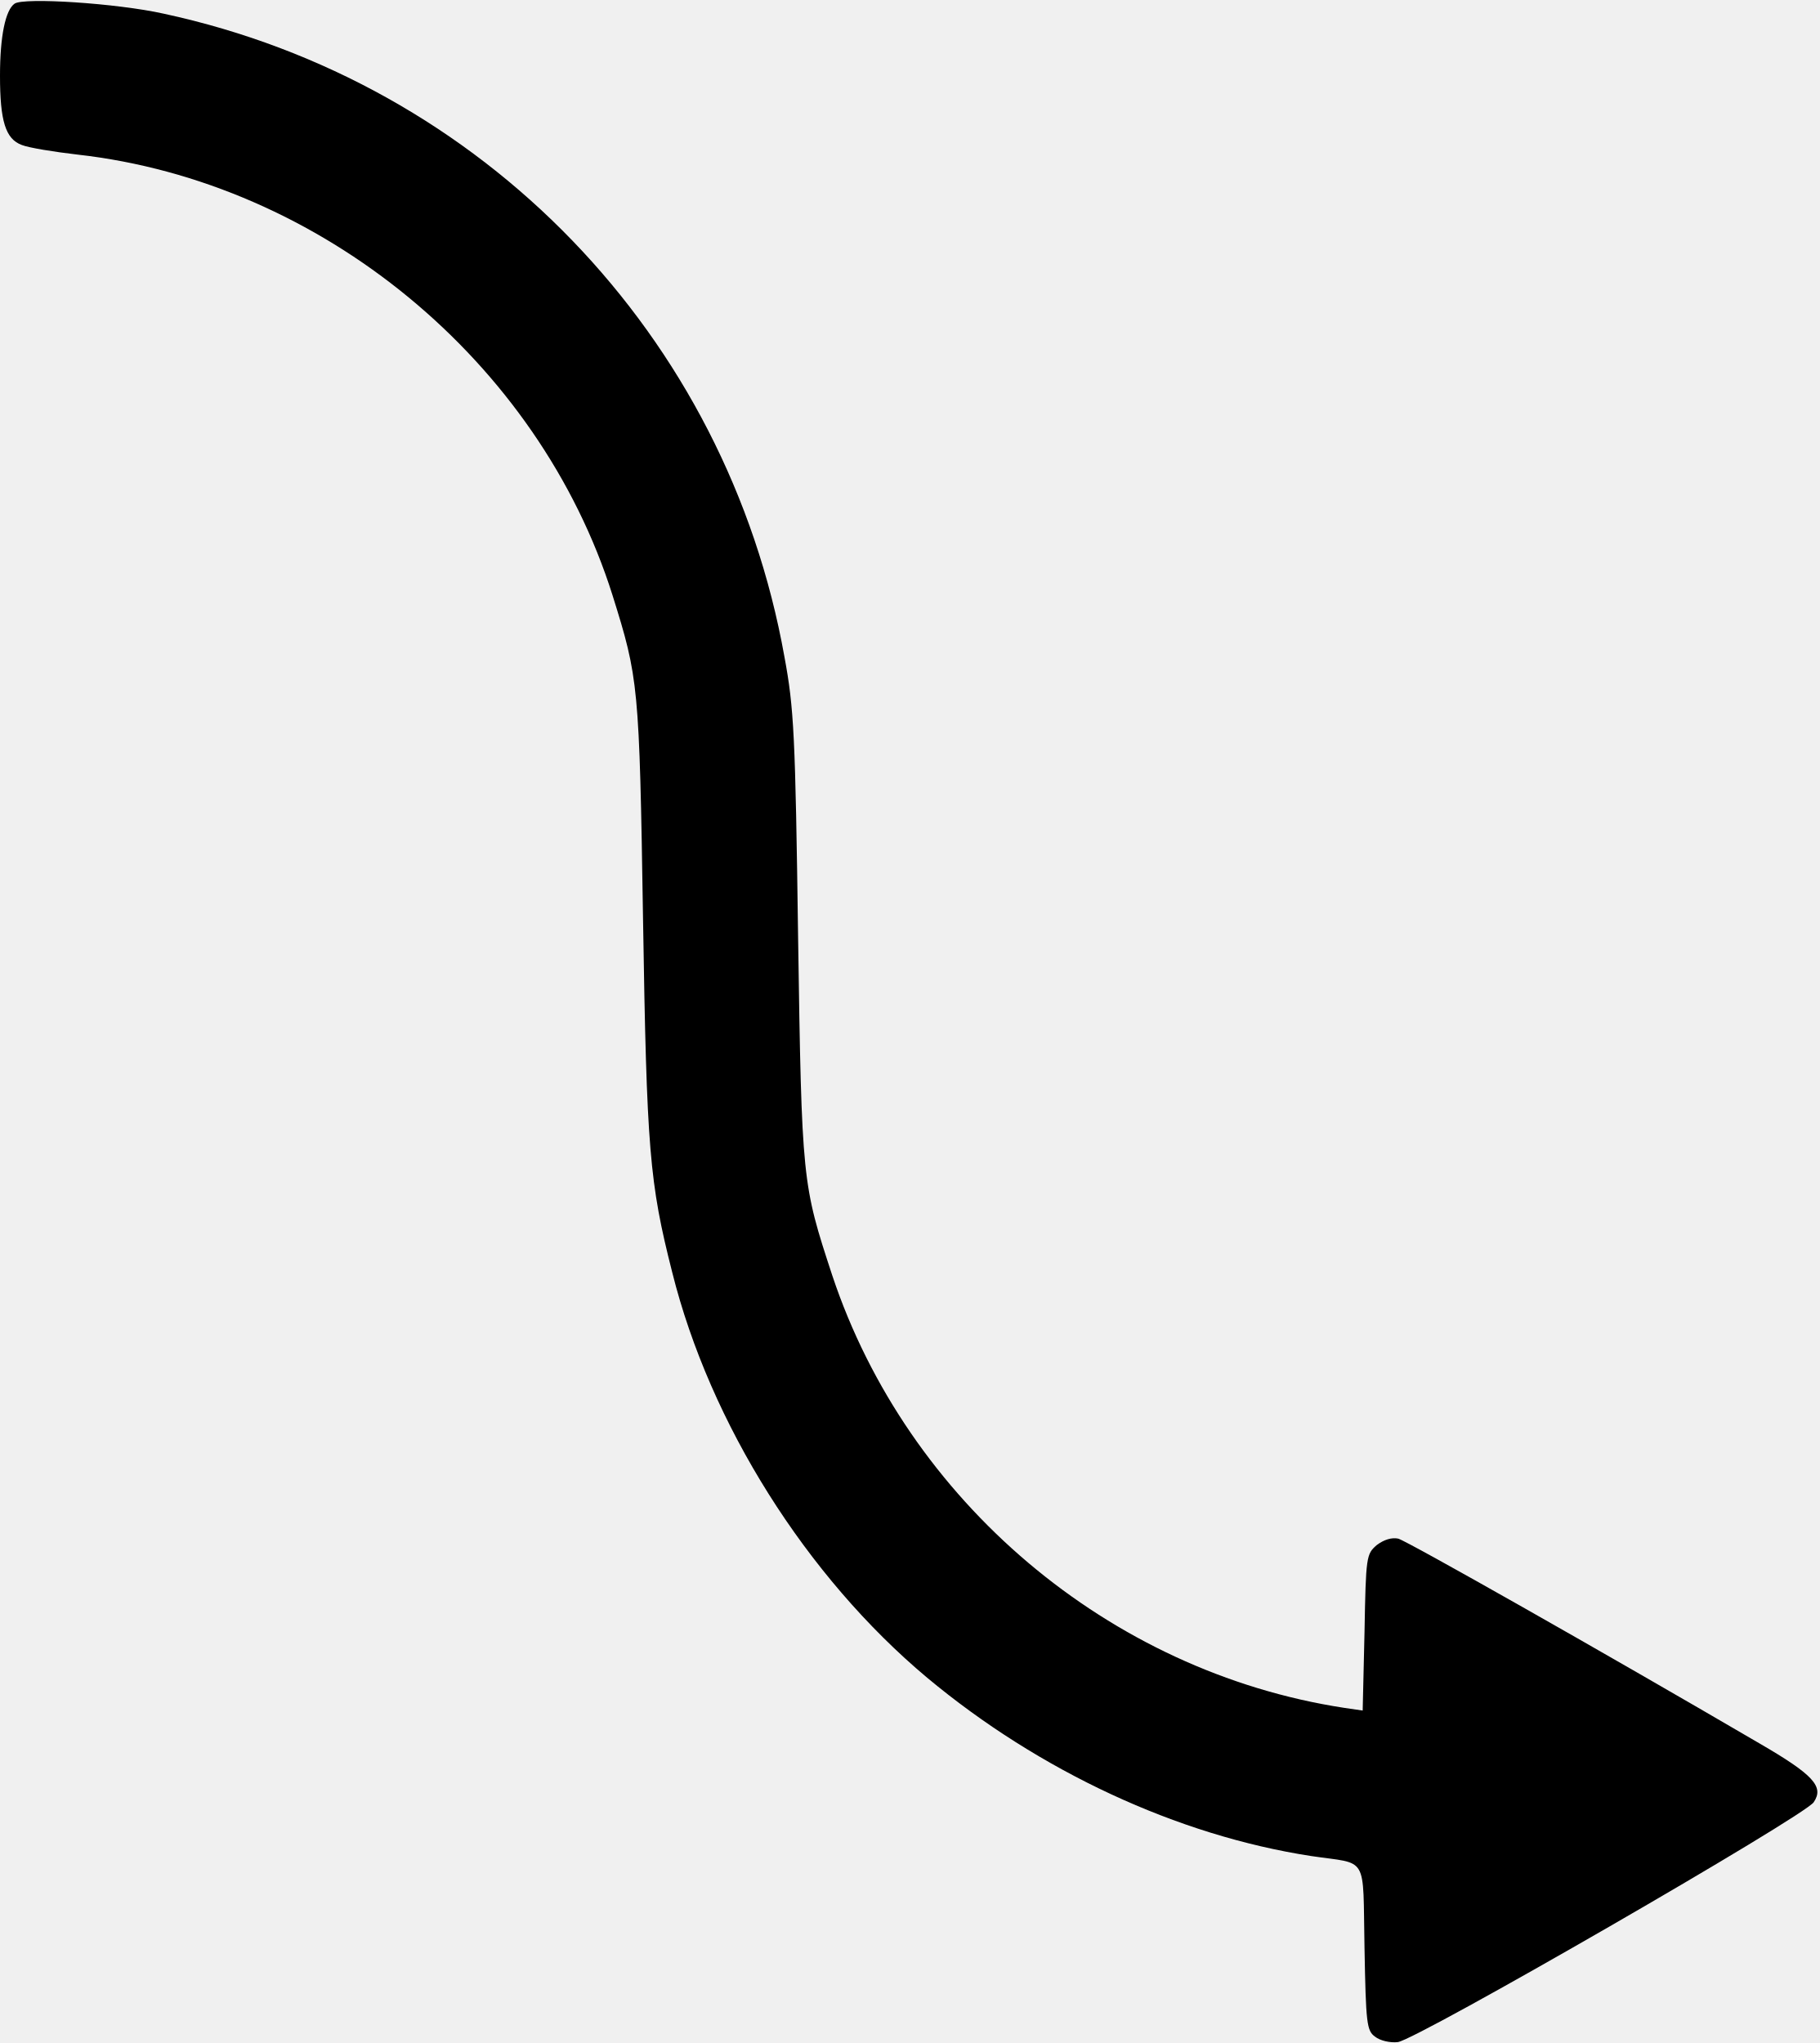
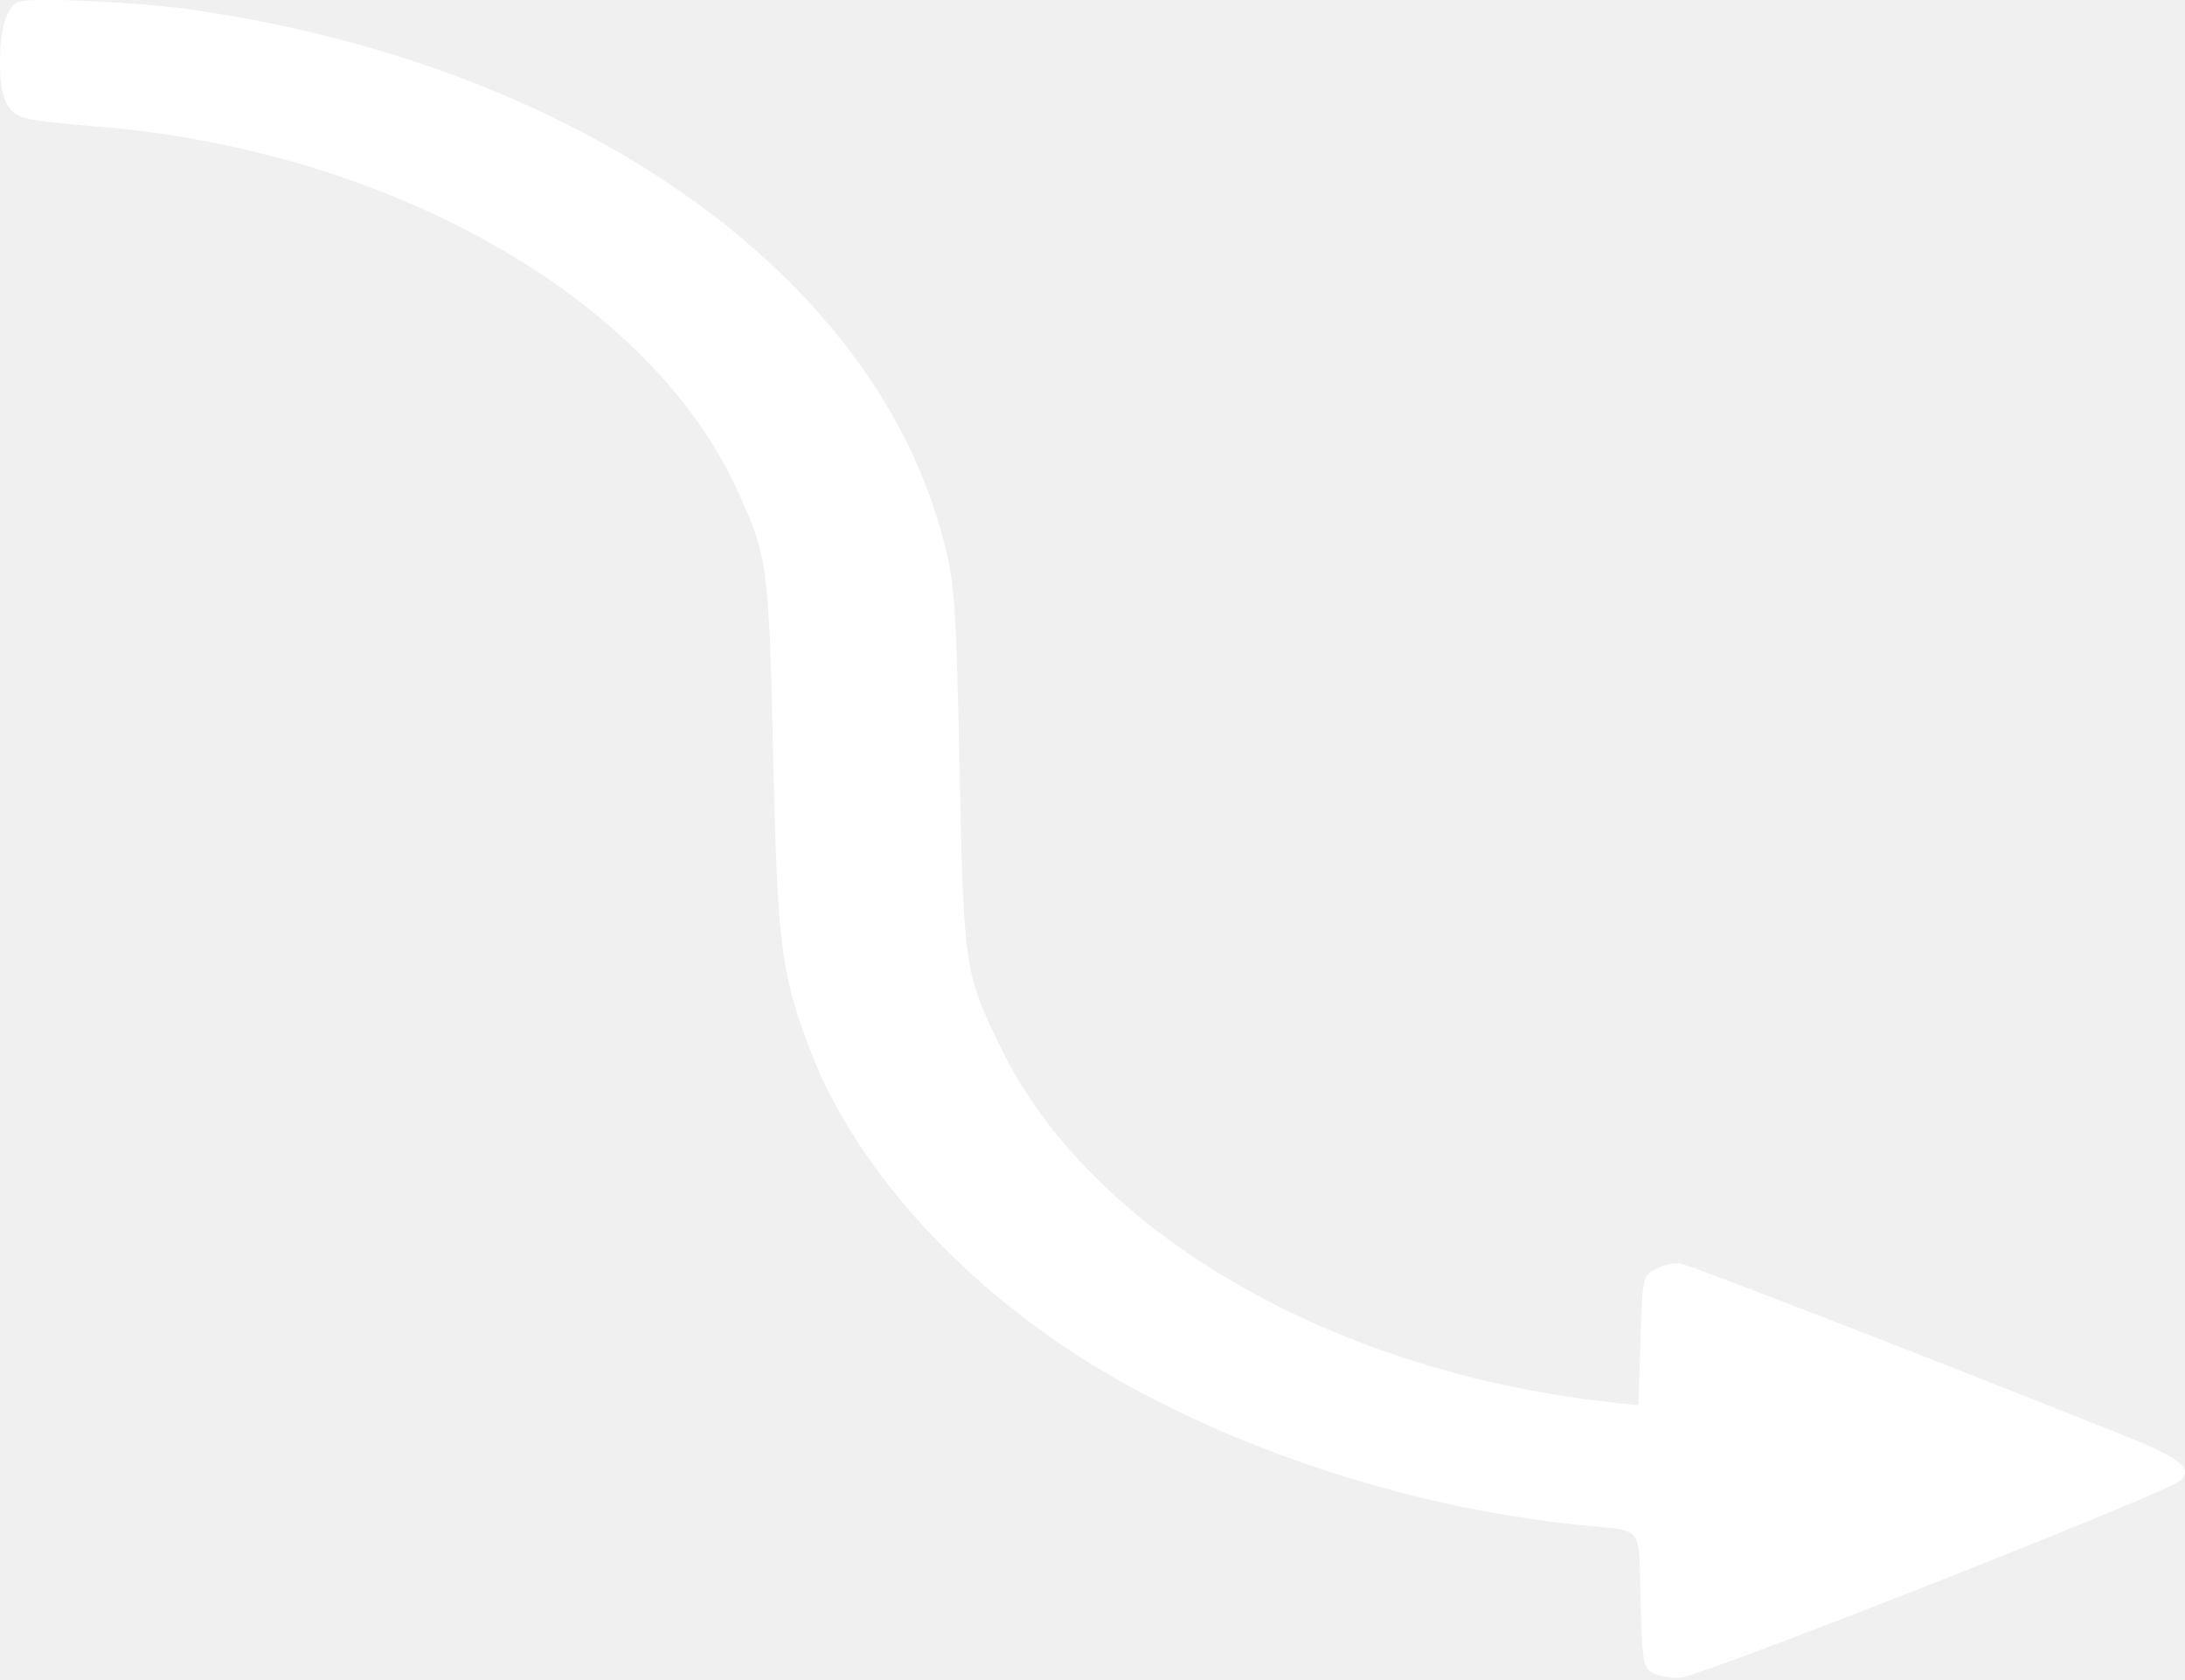
- <svg xmlns="http://www.w3.org/2000/svg" version="1.0" width="399pt" height="448pt" viewBox="0 0 399 448" preserveAspectRatio="xMidYMid meet">
-   <g transform="translate(0,448) scale(0.1,-0.1)" fill="#000000" stroke="none">
-     <path d="M32 4472 c-20 -14 -32 -71 -32 -158 0 -99 12 -139 48 -152 15 -6 70 -15 122 -21 534 -60 1011 -453 1173 -966 57 -182 59 -196 67 -710 8 -507 14 -578 64 -775 83 -332 294 -667 559 -889 246 -205 549 -346 842 -391 127 -19 113 6 117 -201 3 -167 5 -182 23 -195 11 -9 34 -14 50 -12 40 4 893 496 912 526 23 34 0 60 -119 129 -349 204 -773 444 -792 449 -14 3 -31 -2 -47 -14 -23 -20 -24 -24 -27 -192 l-4 -171 -41 6 c-515 79 -957 453 -1122 948 -66 201 -67 205 -75 742 -6 444 -9 502 -30 615 -126 705 -661 1259 -1361 1410 -103 23 -307 36 -327 22z" />
-   </g>
+ <svg xmlns="http://www.w3.org/2000/svg" width="242" height="186" viewBox="0 0 242 186" fill="none">
+   <path d="M1.943 0.24C0.729 0.821 0 3.187 0 6.798C0 10.908 0.729 12.568 2.915 13.108C3.826 13.357 7.166 13.73 10.324 13.979C42.753 16.47 71.72 32.783 81.558 54.076C85.019 61.631 85.141 62.212 85.627 83.547C86.113 104.592 86.477 107.539 89.513 115.716C94.554 129.497 107.367 143.402 123.46 152.617C138.4 161.126 156.8 166.979 174.594 168.847C182.306 169.635 181.456 168.597 181.699 177.19C181.881 184.122 182.002 184.744 183.095 185.284C183.763 185.657 185.16 185.865 186.132 185.782C188.561 185.616 240.362 165.194 241.516 163.949C242.913 162.537 241.516 161.458 234.289 158.594C213.095 150.126 187.346 140.164 186.193 139.957C185.342 139.832 184.31 140.04 183.338 140.538C181.942 141.368 181.881 141.534 181.699 148.507L181.456 155.605L178.966 155.356C147.691 152.077 120.849 136.553 110.829 116.007C106.821 107.663 106.76 107.497 106.274 85.207C105.91 66.778 105.728 64.37 104.452 59.68C96.801 30.417 64.311 7.421 21.801 1.153C15.546 0.199 3.158 -0.341 1.943 0.24Z" fill="white" />
</svg>
